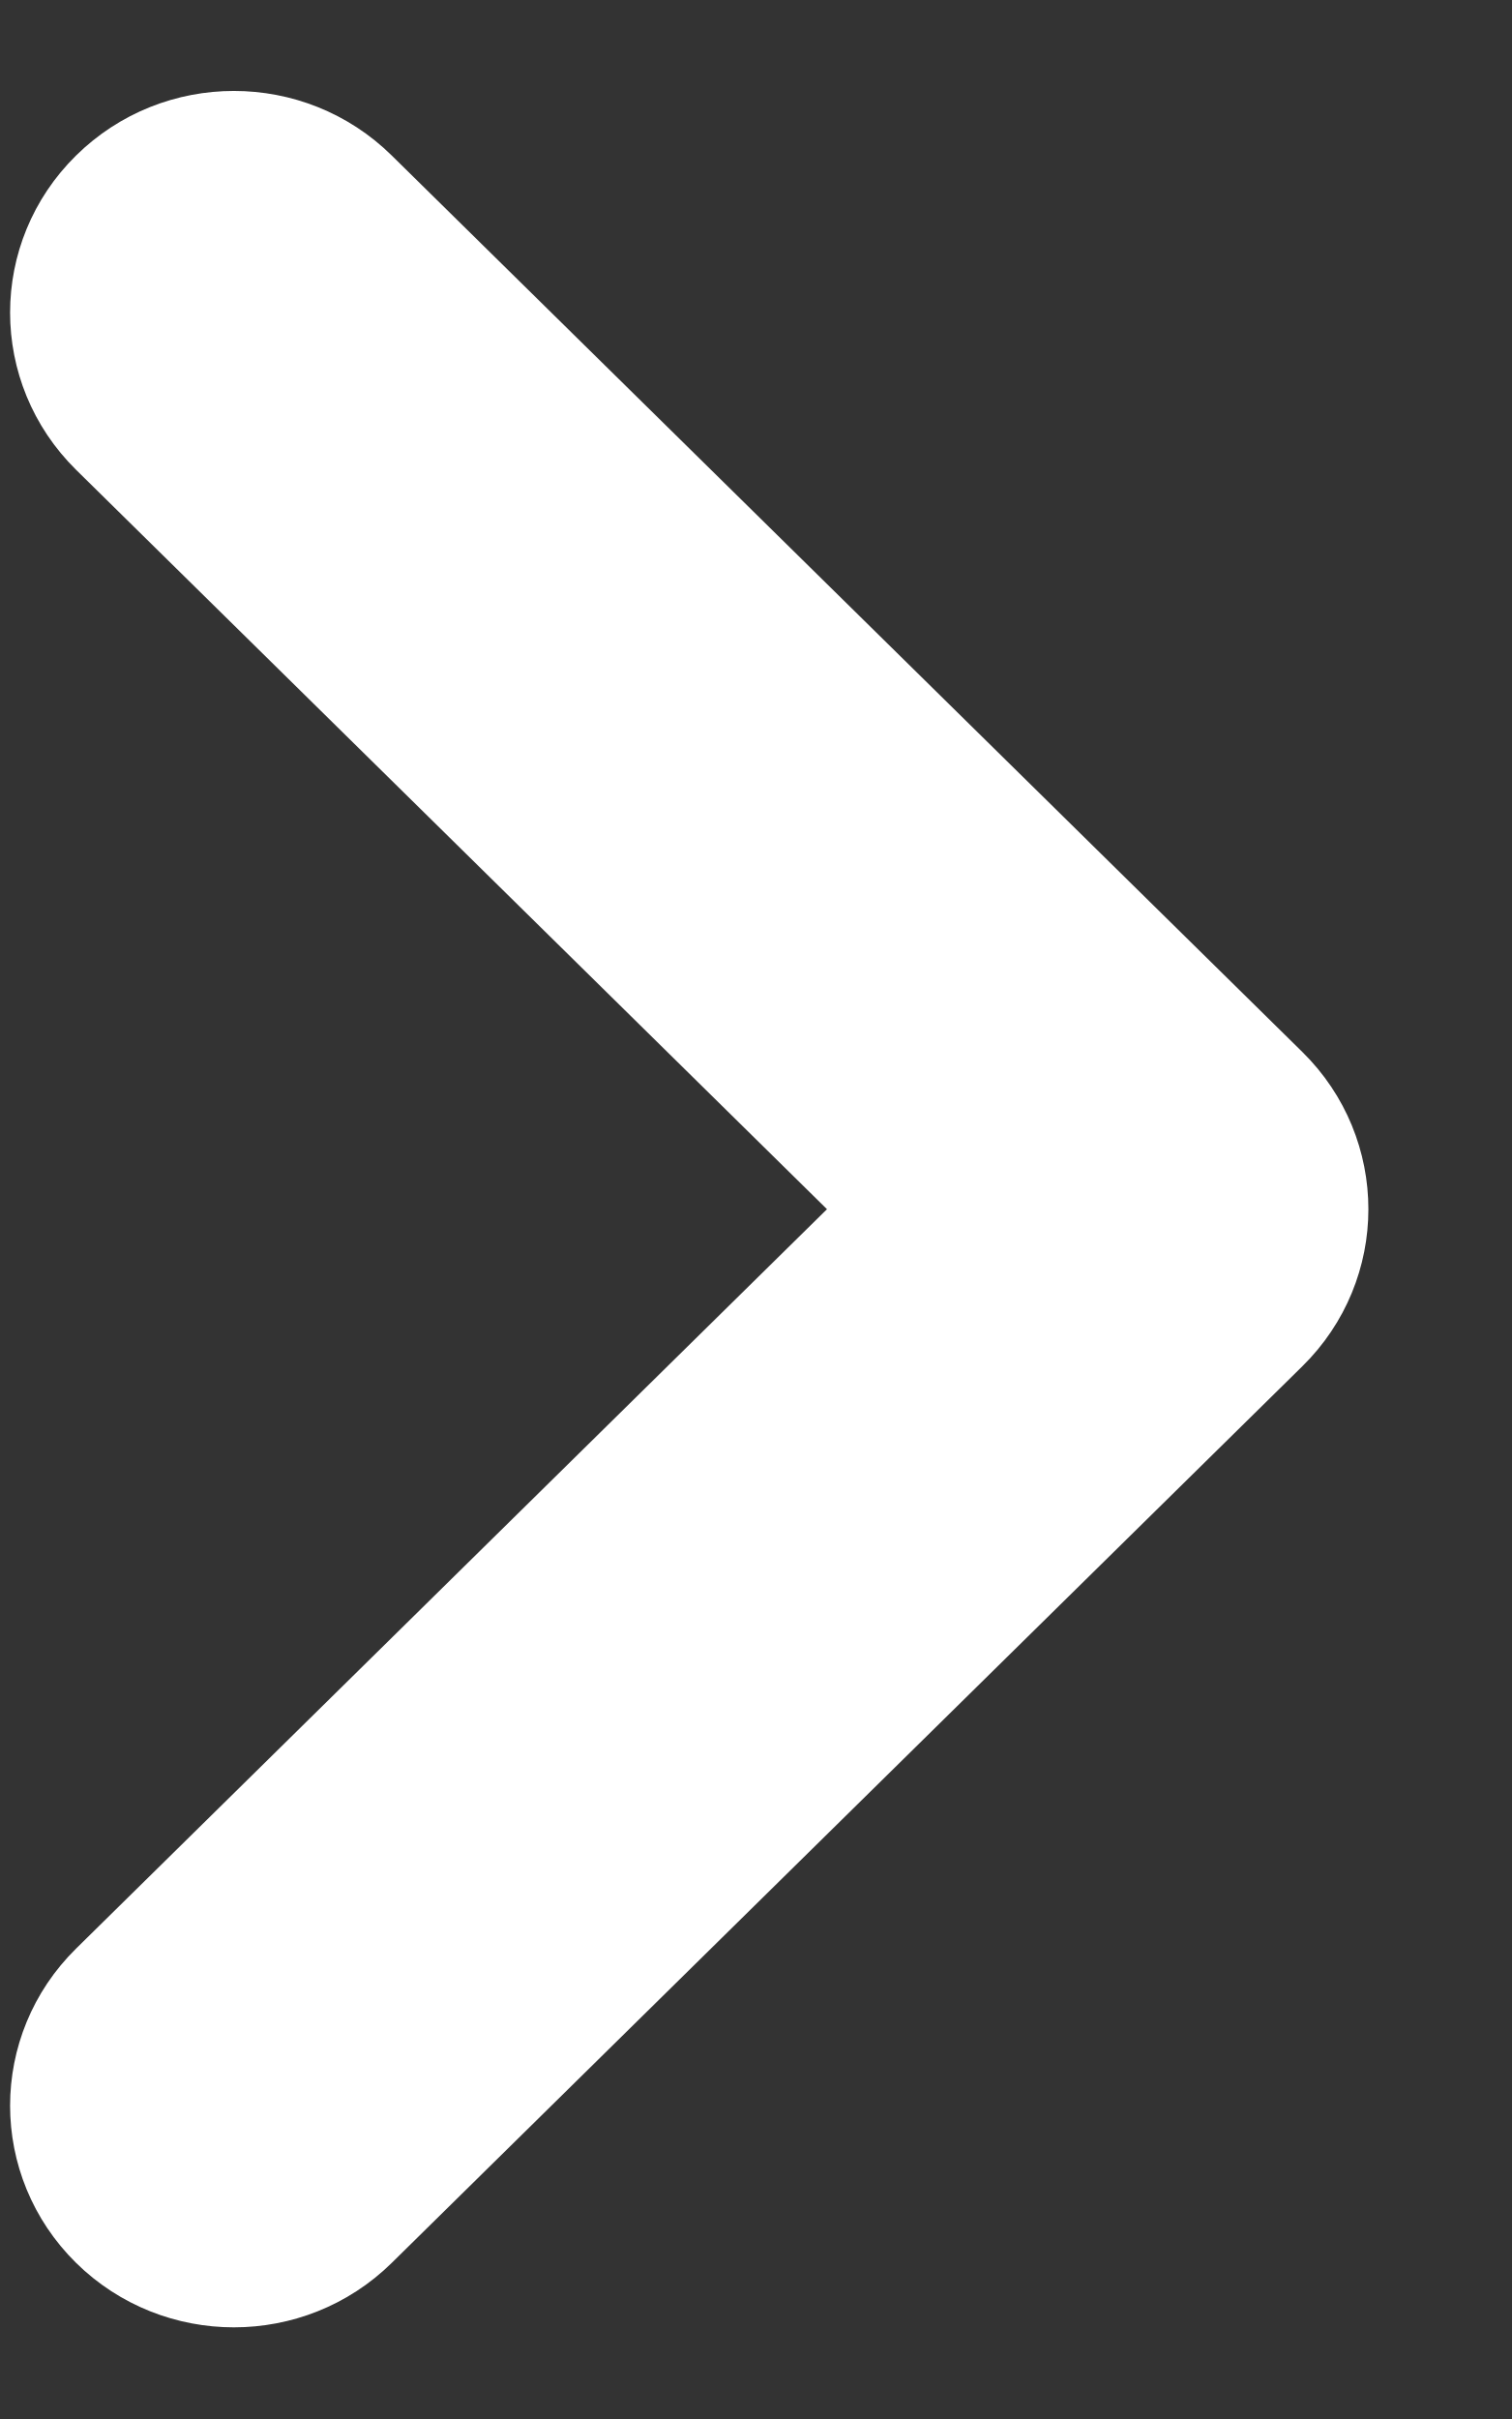
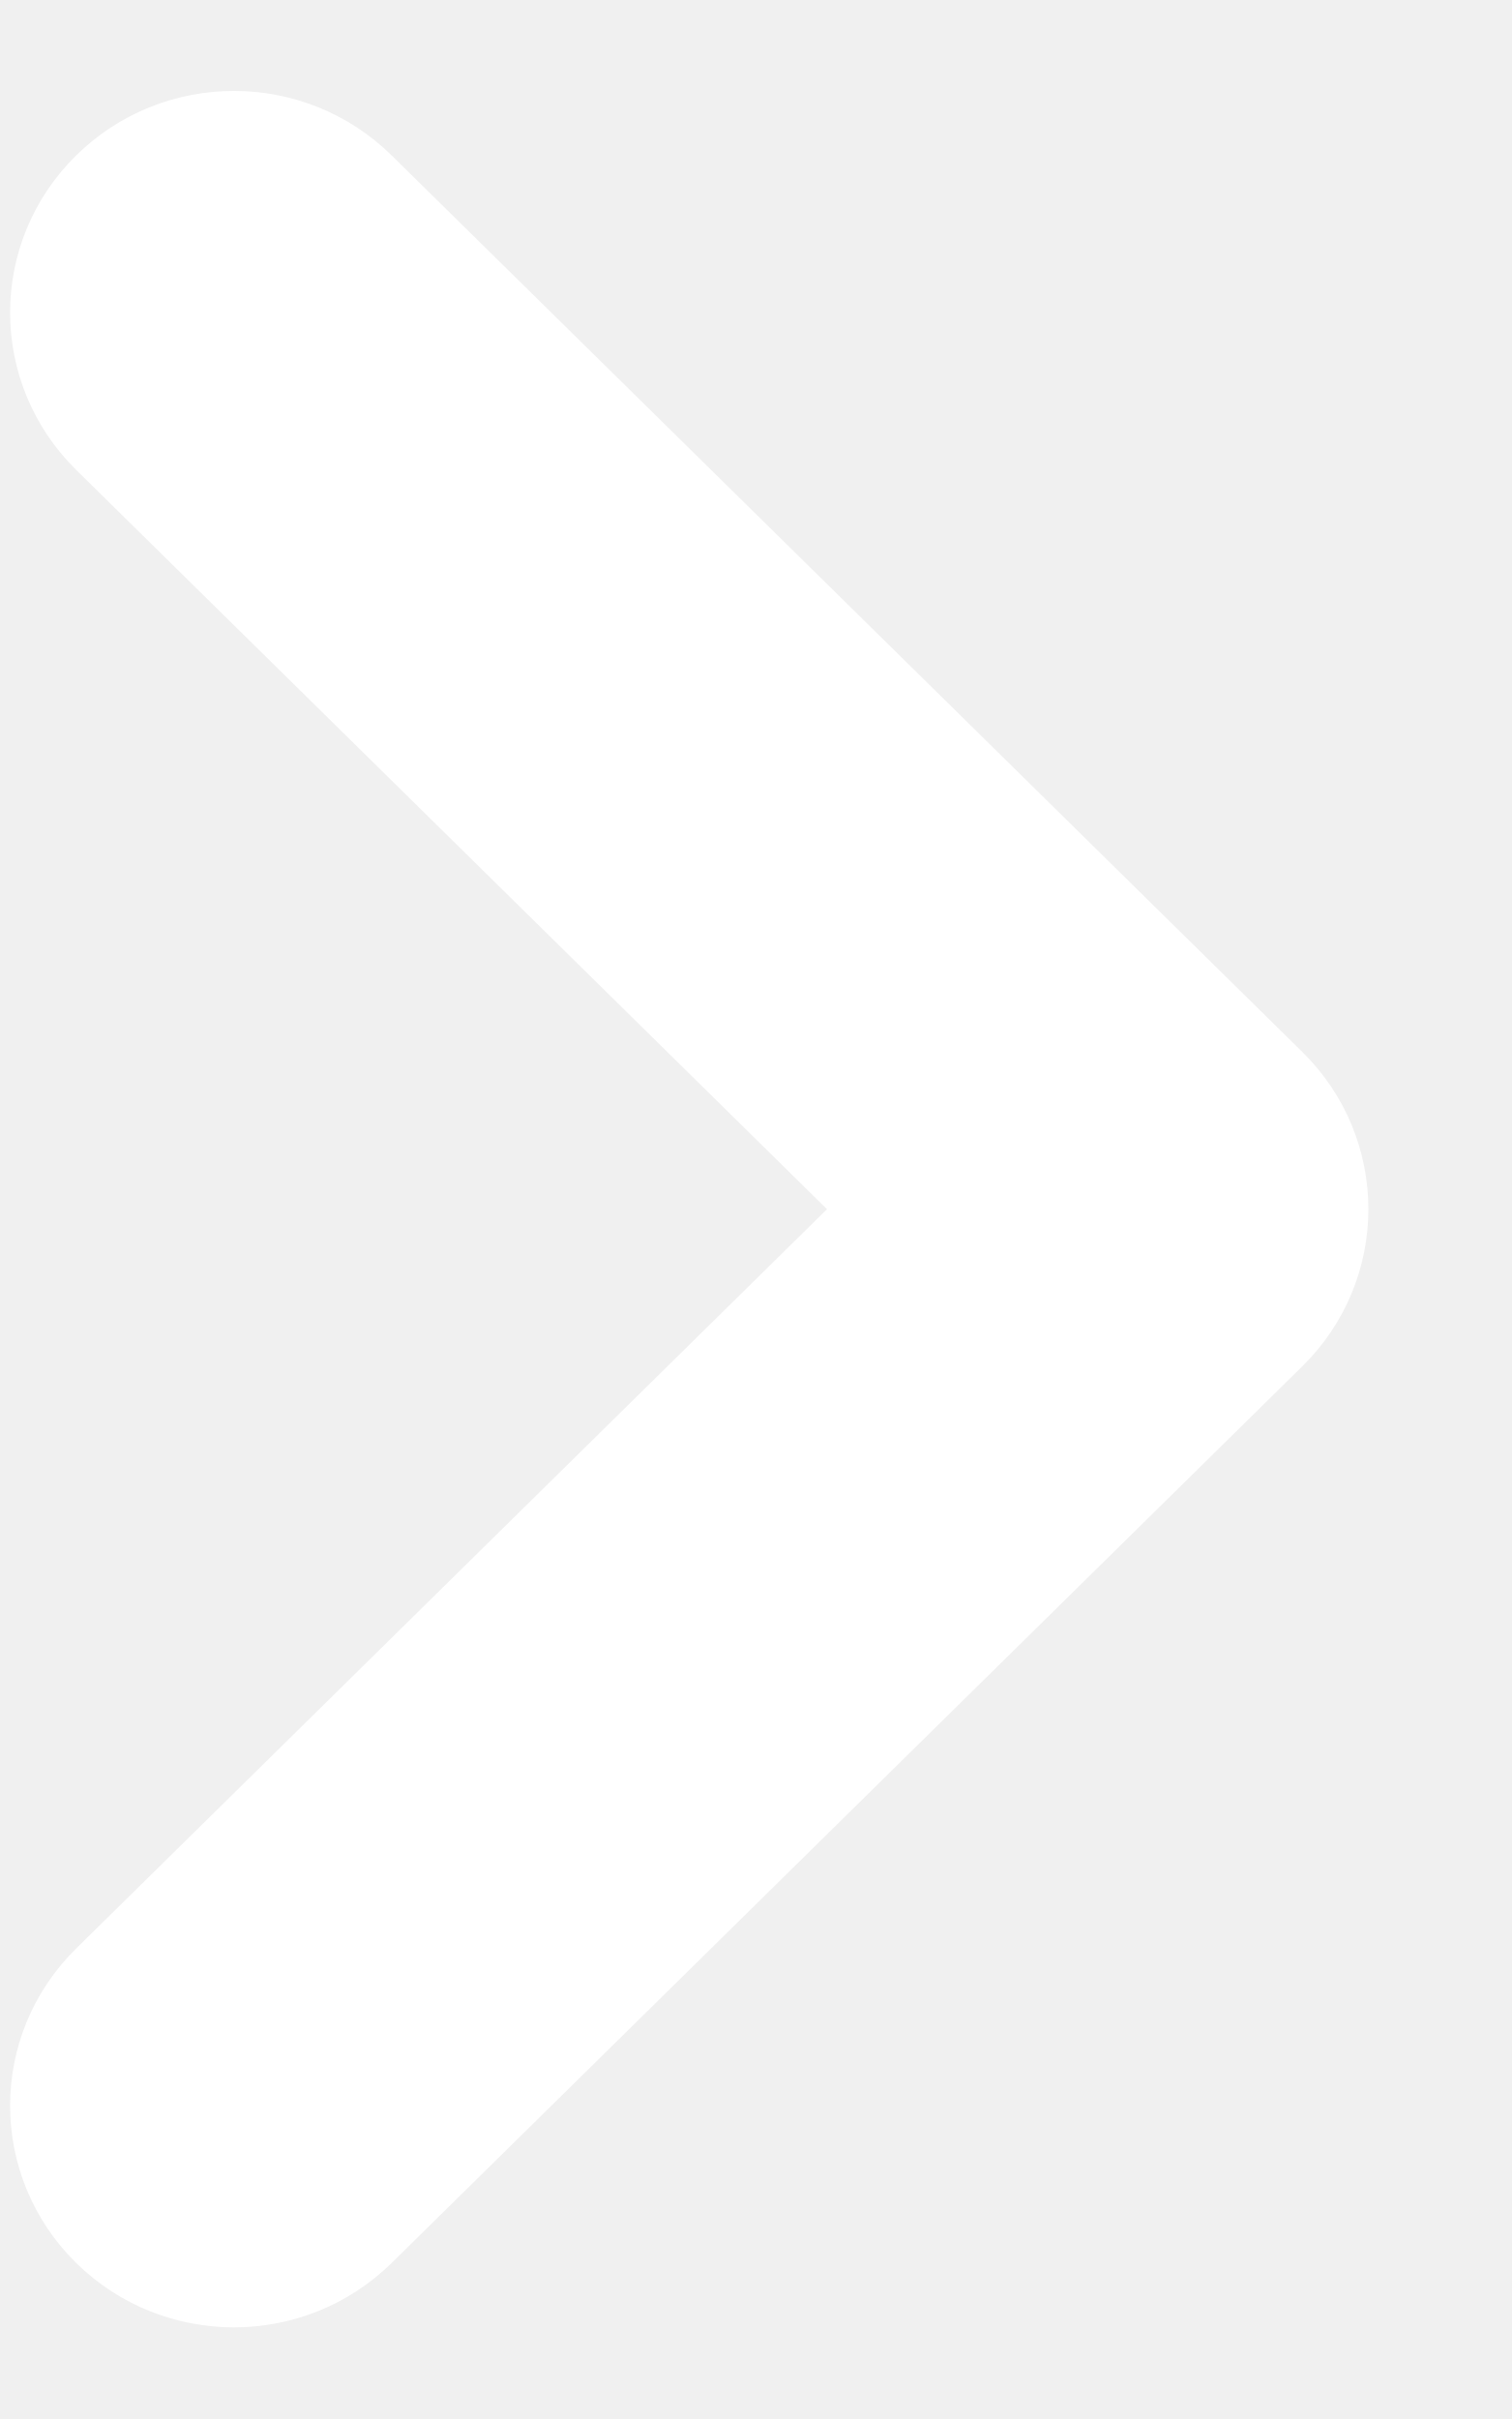
<svg xmlns="http://www.w3.org/2000/svg" width="10px" height="16px" viewBox="0 0 10 16" version="1.1">
  <defs />
  <g id="Events" stroke="none" stroke-width="1" fill="none" fill-rule="evenodd">
    <g id="Assets" transform="translate(-829, -400)">
-       <rect id="Rectangle" fill="#333333" x="720" y="-6" width="748" height="1210" />
+       <rect id="Rectangle" x="720" y="-6" width="748" height="1210" />
      <g id="Icons-/-Close-Copy-3" transform="translate(829, 401)" fill="#FFFFFF" fill-rule="nonzero" stroke="#FFFFFF">
        <path d="M8.266,7.68 L2.241,13.611 C1.858,13.988 1.237,13.988 0.854,13.611 C0.471,13.233 0.471,12.622 0.854,12.245 L6.184,6.998 L0.854,1.751 C0.471,1.373 0.471,0.762 0.854,0.385 C1.237,0.007 1.858,0.007 2.241,0.385 L8.266,6.315 C8.457,6.503 8.553,6.75 8.553,6.998 C8.553,7.245 8.457,7.492 8.266,7.68 Z" id="Shape" />
      </g>
    </g>
  </g>
</svg>
